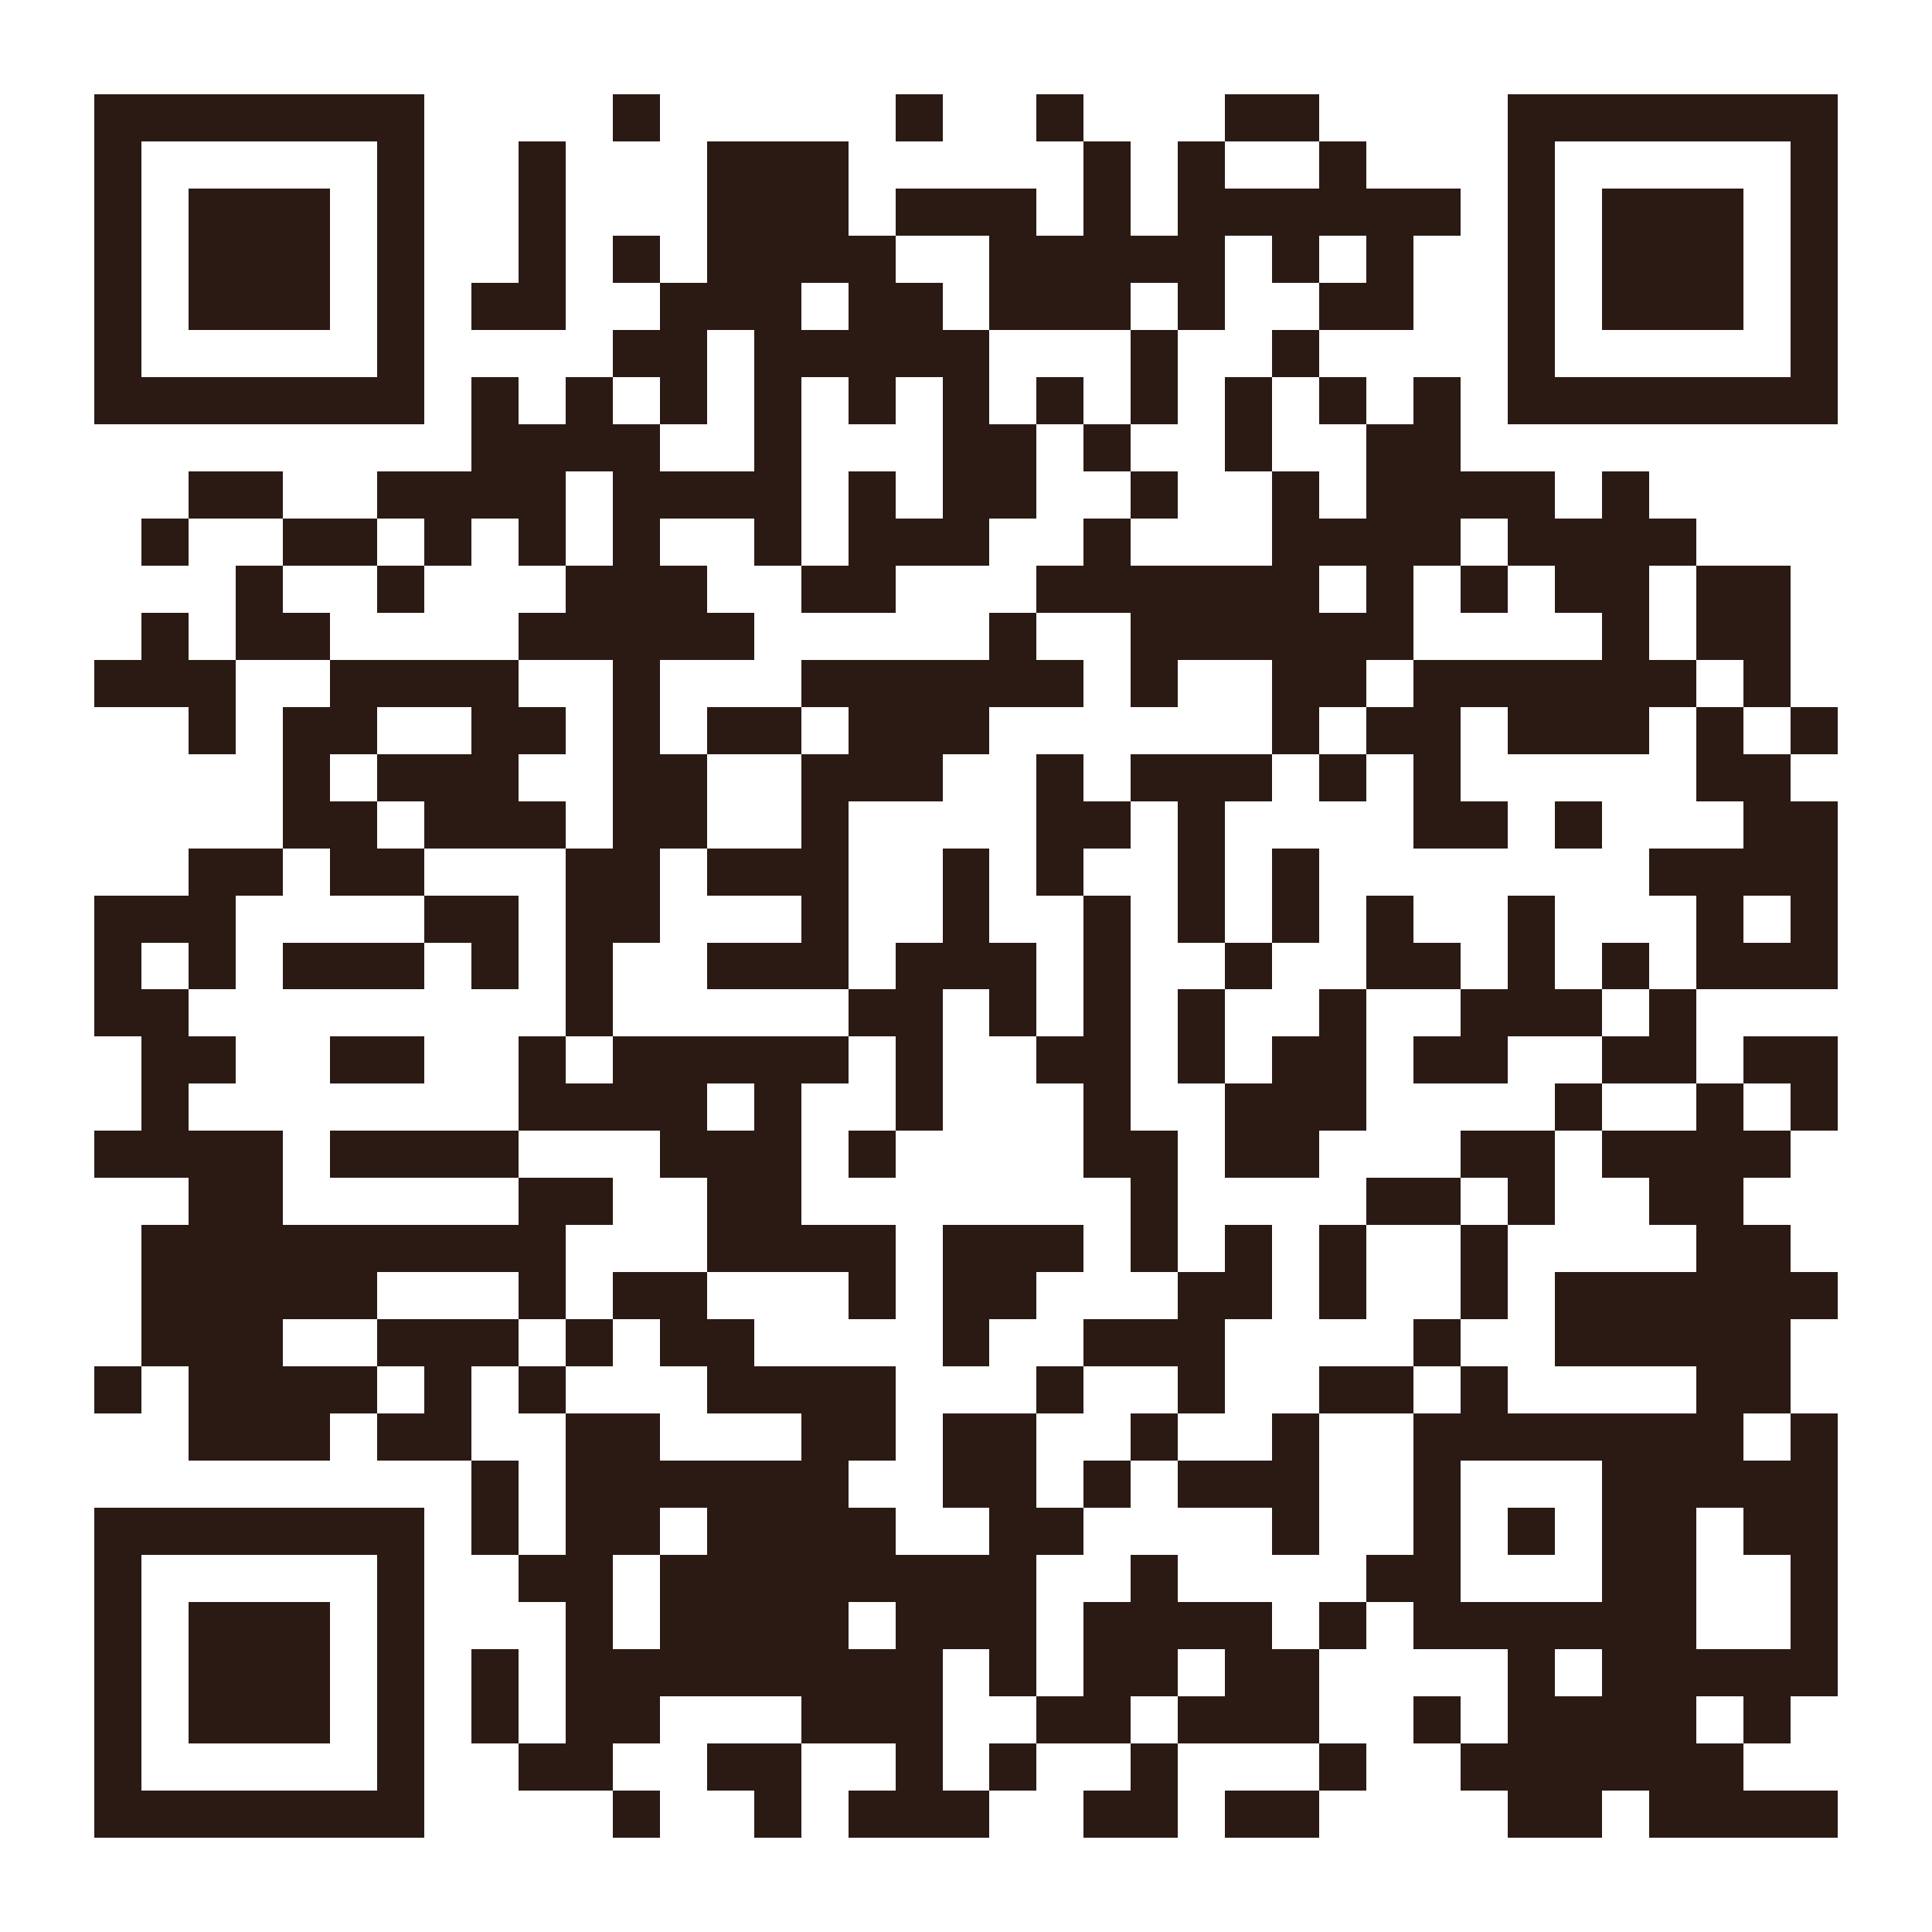
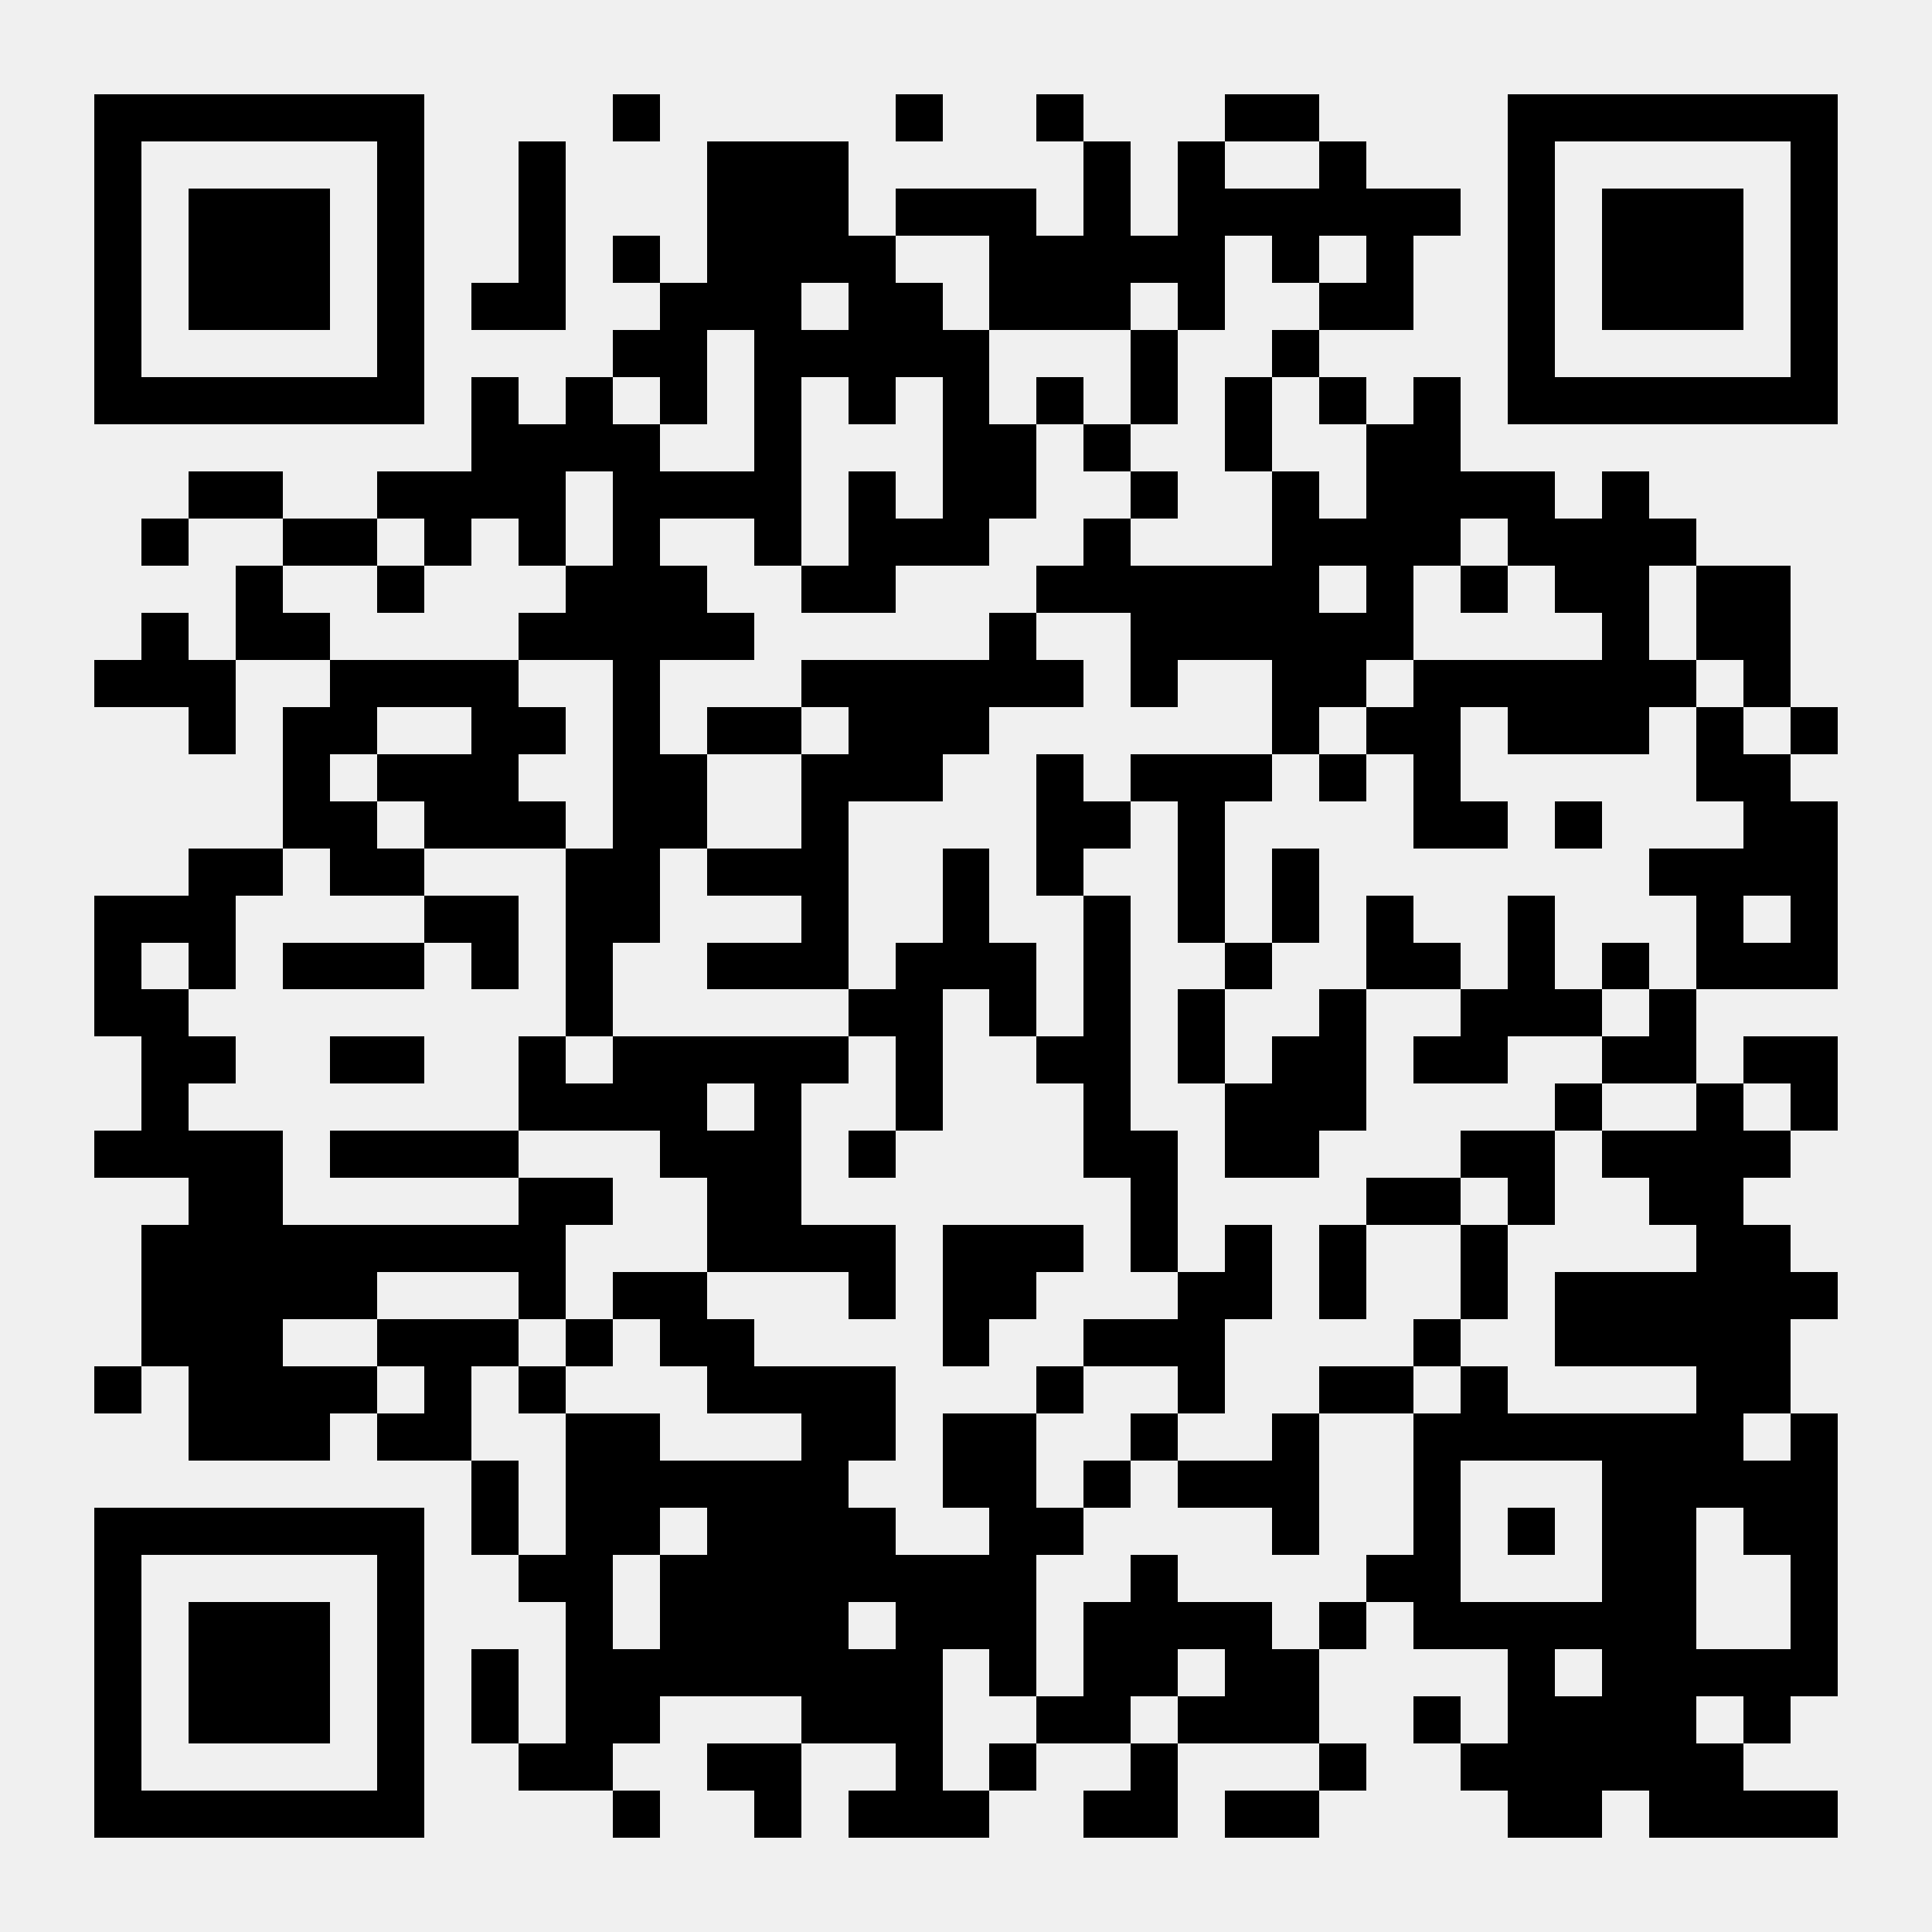
<svg xmlns="http://www.w3.org/2000/svg" viewBox="0 0 41 41" shape-rendering="crispEdges">
-   <path fill="#FFFFFF" d="M0 0h41v41H0z" />
-   <path stroke="#2B1A14" d="M2 2.5h7m4 0h1m5 0h1m2 0h1m3 0h2m4 0h7M2 3.5h1m5 0h1m2 0h1m3 0h3m5 0h1m1 0h1m2 0h1m3 0h1m5 0h1M2 4.5h1m1 0h3m1 0h1m2 0h1m3 0h3m1 0h3m1 0h1m1 0h6m1 0h1m1 0h3m1 0h1M2 5.5h1m1 0h3m1 0h1m2 0h1m1 0h1m1 0h4m2 0h5m1 0h1m1 0h1m2 0h1m1 0h3m1 0h1M2 6.5h1m1 0h3m1 0h1m1 0h2m2 0h3m1 0h2m1 0h3m1 0h1m2 0h2m2 0h1m1 0h3m1 0h1M2 7.5h1m5 0h1m4 0h2m1 0h5m3 0h1m2 0h1m4 0h1m5 0h1M2 8.5h7m1 0h1m1 0h1m1 0h1m1 0h1m1 0h1m1 0h1m1 0h1m1 0h1m1 0h1m1 0h1m1 0h1m1 0h7M10 9.5h4m2 0h1m3 0h2m1 0h1m2 0h1m2 0h2M4 10.5h2m2 0h4m1 0h4m1 0h1m1 0h2m2 0h1m2 0h1m1 0h4m1 0h1M3 11.5h1m2 0h2m1 0h1m1 0h1m1 0h1m2 0h1m1 0h3m2 0h1m3 0h4m1 0h4M5 12.5h1m2 0h1m3 0h3m2 0h2m3 0h6m1 0h1m1 0h1m1 0h2m1 0h2M3 13.5h1m1 0h2m4 0h5m5 0h1m2 0h6m4 0h1m1 0h2M2 14.5h3m2 0h4m2 0h1m3 0h6m1 0h1m2 0h2m1 0h6m1 0h1M4 15.5h1m1 0h2m2 0h2m1 0h1m1 0h2m1 0h3m6 0h1m1 0h2m1 0h3m1 0h1m1 0h1M6 16.5h1m1 0h3m2 0h2m2 0h3m2 0h1m1 0h3m1 0h1m1 0h1m5 0h2M6 17.5h2m1 0h3m1 0h2m2 0h1m4 0h2m1 0h1m4 0h2m1 0h1m3 0h2M4 18.5h2m1 0h2m3 0h2m1 0h3m2 0h1m1 0h1m2 0h1m1 0h1m7 0h4M2 19.5h3m4 0h2m1 0h2m3 0h1m2 0h1m2 0h1m1 0h1m1 0h1m1 0h1m2 0h1m3 0h1m1 0h1M2 20.5h1m1 0h1m1 0h3m1 0h1m1 0h1m2 0h3m1 0h3m1 0h1m2 0h1m2 0h2m1 0h1m1 0h1m1 0h3M2 21.5h2m8 0h1m5 0h2m1 0h1m1 0h1m1 0h1m2 0h1m2 0h3m1 0h1M3 22.5h2m2 0h2m2 0h1m1 0h5m1 0h1m2 0h2m1 0h1m1 0h2m1 0h2m2 0h2m1 0h2M3 23.5h1m7 0h4m1 0h1m2 0h1m3 0h1m2 0h3m4 0h1m2 0h1m1 0h1M2 24.5h4m1 0h4m3 0h3m1 0h1m4 0h2m1 0h2m3 0h2m1 0h4M4 25.5h2m5 0h2m2 0h2m7 0h1m4 0h2m1 0h1m2 0h2M3 26.5h9m3 0h4m1 0h3m1 0h1m1 0h1m1 0h1m2 0h1m4 0h2M3 27.5h5m3 0h1m1 0h2m3 0h1m1 0h2m3 0h2m1 0h1m2 0h1m1 0h6M3 28.5h3m2 0h3m1 0h1m1 0h2m4 0h1m2 0h3m4 0h1m2 0h5M2 29.5h1m1 0h4m1 0h1m1 0h1m3 0h4m3 0h1m2 0h1m2 0h2m1 0h1m4 0h2M4 30.5h3m1 0h2m2 0h2m3 0h2m1 0h2m2 0h1m2 0h1m2 0h7m1 0h1M10 31.5h1m1 0h6m2 0h2m1 0h1m1 0h3m2 0h1m3 0h5M2 32.5h7m1 0h1m1 0h2m1 0h4m2 0h2m4 0h1m2 0h1m1 0h1m1 0h2m1 0h2M2 33.5h1m5 0h1m2 0h2m1 0h8m2 0h1m4 0h2m3 0h2m2 0h1M2 34.5h1m1 0h3m1 0h1m3 0h1m1 0h4m1 0h3m1 0h4m1 0h1m1 0h6m2 0h1M2 35.5h1m1 0h3m1 0h1m1 0h1m1 0h8m1 0h1m1 0h2m1 0h2m4 0h1m1 0h5M2 36.5h1m1 0h3m1 0h1m1 0h1m1 0h2m3 0h3m2 0h2m1 0h3m2 0h1m1 0h4m1 0h1M2 37.5h1m5 0h1m2 0h2m2 0h2m2 0h1m1 0h1m2 0h1m3 0h1m2 0h6M2 38.5h7m4 0h1m2 0h1m1 0h3m2 0h2m1 0h2m4 0h2m1 0h4" />
+   <path stroke="#000000" d="M2 2.5h7m4 0h1m5 0h1m2 0h1m3 0h2m4 0h7M2 3.5h1m5 0h1m2 0h1m3 0h3m5 0h1m1 0h1m2 0h1m3 0h1m5 0h1M2 4.5h1m1 0h3m1 0h1m2 0h1m3 0h3m1 0h3m1 0h1m1 0h6m1 0h1m1 0h3m1 0h1M2 5.5h1m1 0h3m1 0h1m2 0h1m1 0h1m1 0h4m2 0h5m1 0h1m1 0h1m2 0h1m1 0h3m1 0h1M2 6.5h1m1 0h3m1 0h1m1 0h2m2 0h3m1 0h2m1 0h3m1 0h1m2 0h2m2 0h1m1 0h3m1 0h1M2 7.5h1m5 0h1m4 0h2m1 0h5m3 0h1m2 0h1m4 0h1m5 0h1M2 8.5h7m1 0h1m1 0h1m1 0h1m1 0h1m1 0h1m1 0h1m1 0h1m1 0h1m1 0h1m1 0h1m1 0h1m1 0h7M10 9.5h4m2 0h1m3 0h2m1 0h1m2 0h1m2 0h2M4 10.5h2m2 0h4m1 0h4m1 0h1m1 0h2m2 0h1m2 0h1m1 0h4m1 0h1M3 11.5h1m2 0h2m1 0h1m1 0h1m1 0h1m2 0h1m1 0h3m2 0h1m3 0h4m1 0h4M5 12.5h1m2 0h1m3 0h3m2 0h2m3 0h6m1 0h1m1 0h1m1 0h2m1 0h2M3 13.5h1m1 0h2m4 0h5m5 0h1m2 0h6m4 0h1m1 0h2M2 14.5h3m2 0h4m2 0h1m3 0h6m1 0h1m2 0h2m1 0h6m1 0h1M4 15.5h1m1 0h2m2 0h2m1 0h1m1 0h2m1 0h3m6 0h1m1 0h2m1 0h3m1 0h1m1 0h1M6 16.5h1m1 0h3m2 0h2m2 0h3m2 0h1m1 0h3m1 0h1m1 0h1m5 0h2M6 17.5h2m1 0h3m1 0h2m2 0h1m4 0h2m1 0h1m4 0h2m1 0h1m3 0h2M4 18.5h2m1 0h2m3 0h2m1 0h3m2 0h1m1 0h1m2 0h1m1 0h1m7 0h4M2 19.5h3m4 0h2m1 0h2m3 0h1m2 0h1m2 0h1m1 0h1m1 0h1m1 0h1m2 0h1m3 0h1m1 0h1M2 20.5h1m1 0h1m1 0h3m1 0h1m1 0h1m2 0h3m1 0h3m1 0h1m2 0h1m2 0h2m1 0h1m1 0h1m1 0h3M2 21.5h2m8 0h1m5 0h2m1 0h1m1 0h1m1 0h1m2 0h1m2 0h3m1 0h1M3 22.5h2m2 0h2m2 0h1m1 0h5m1 0h1m2 0h2m1 0h1m1 0h2m1 0h2m2 0h2m1 0h2M3 23.5h1m7 0h4m1 0h1m2 0h1m3 0h1m2 0h3m4 0h1m2 0h1m1 0h1M2 24.5h4m1 0h4m3 0h3m1 0h1m4 0h2m1 0h2m3 0h2m1 0h4M4 25.5h2m5 0h2m2 0h2m7 0h1m4 0h2m1 0h1m2 0h2M3 26.5h9m3 0h4m1 0h3m1 0h1m1 0h1m1 0h1m2 0h1m4 0h2M3 27.5h5m3 0h1m1 0h2m3 0h1m1 0h2m3 0h2m1 0h1m2 0h1m1 0h6M3 28.5h3m2 0h3m1 0h1m1 0h2m4 0h1m2 0h3m4 0h1m2 0h5M2 29.5h1m1 0h4m1 0h1m1 0h1m3 0h4m3 0h1m2 0h1m2 0h2m1 0h1m4 0h2M4 30.5h3m1 0h2m2 0h2m3 0h2m1 0h2m2 0h1m2 0h1m2 0h7m1 0h1M10 31.5h1m1 0h6m2 0h2m1 0h1m1 0h3m2 0h1m3 0h5M2 32.5h7m1 0h1m1 0h2m1 0h4m2 0h2m4 0h1m2 0h1m1 0h1m1 0h2m1 0h2M2 33.5h1m5 0h1m2 0h2m1 0h8m2 0h1m4 0h2m3 0h2m2 0h1M2 34.5h1m1 0h3m1 0h1m3 0h1m1 0h4m1 0h3m1 0h4m1 0h1m1 0h6m2 0h1M2 35.5h1m1 0h3m1 0h1m1 0h1m1 0h8m1 0h1m1 0h2m1 0h2m4 0h1m1 0h5M2 36.5h1m1 0h3m1 0h1m1 0h1m1 0h2m3 0h3m2 0h2m1 0h3m2 0h1m1 0h4m1 0h1M2 37.5h1m5 0h1m2 0h2m2 0h2m2 0h1m1 0h1m2 0h1m3 0h1m2 0h6M2 38.5h7m4 0h1m2 0h1m1 0h3m2 0h2m1 0h2m4 0h2m1 0h4" />
</svg>
